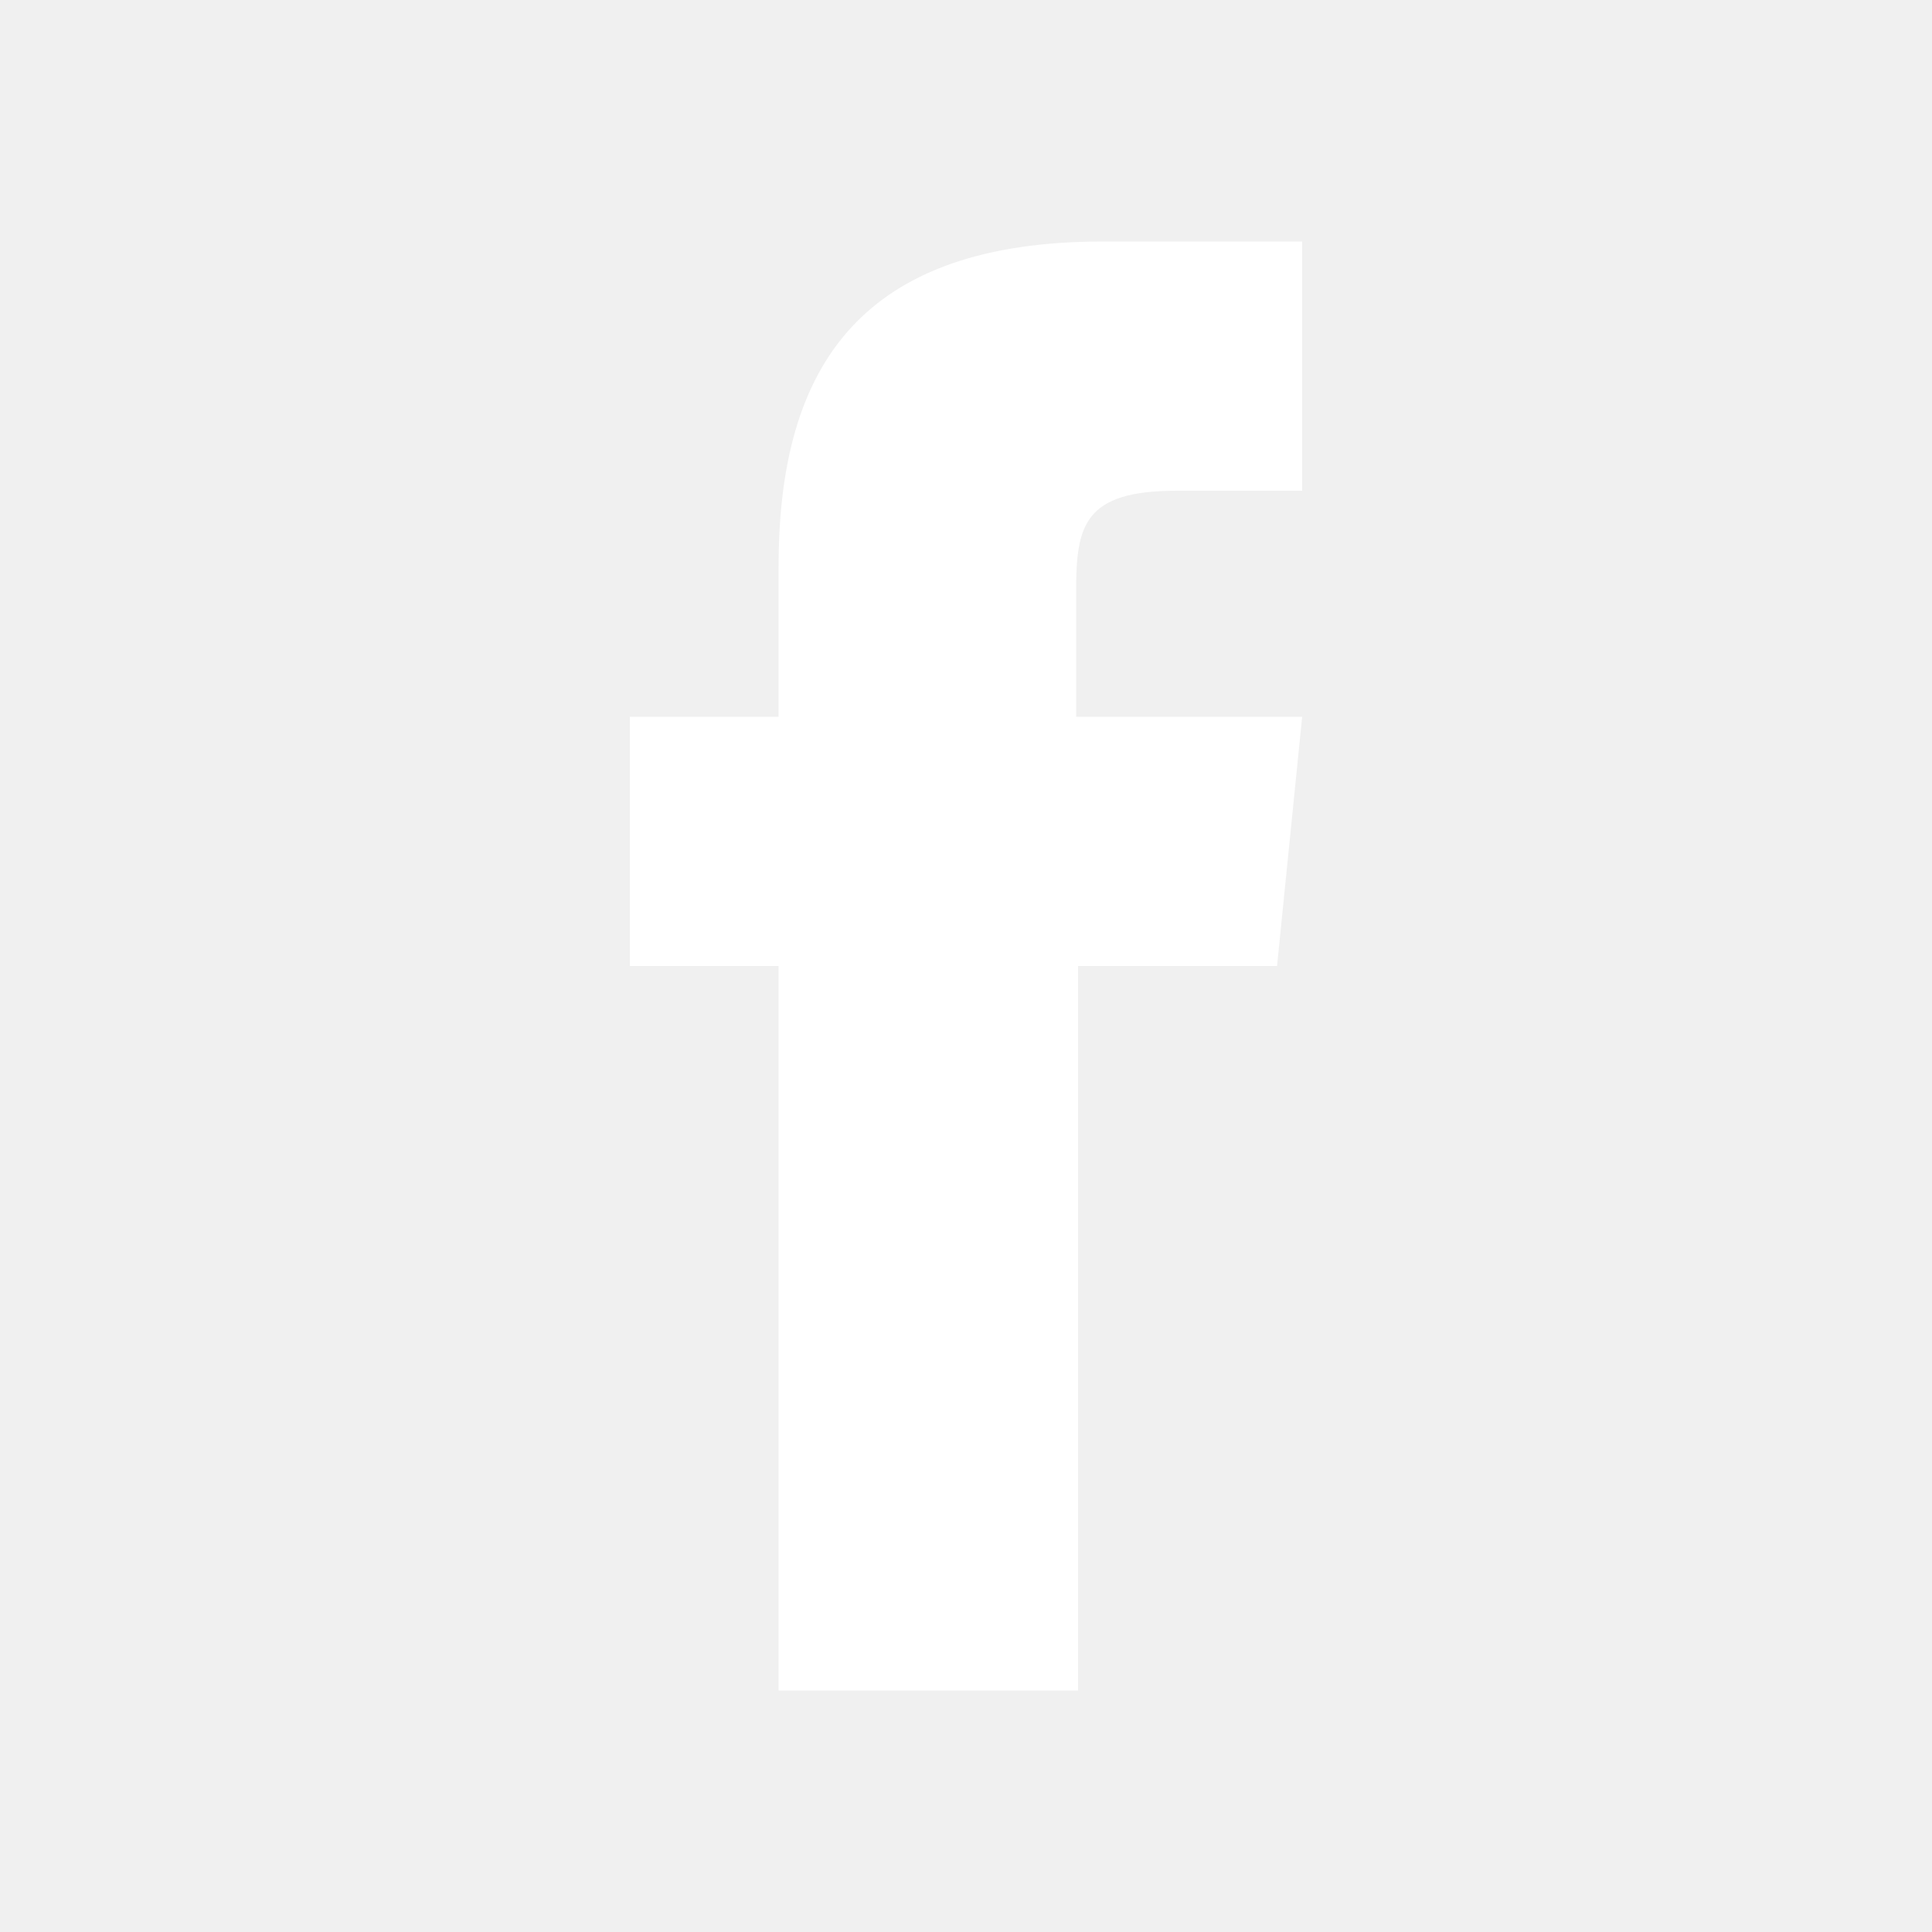
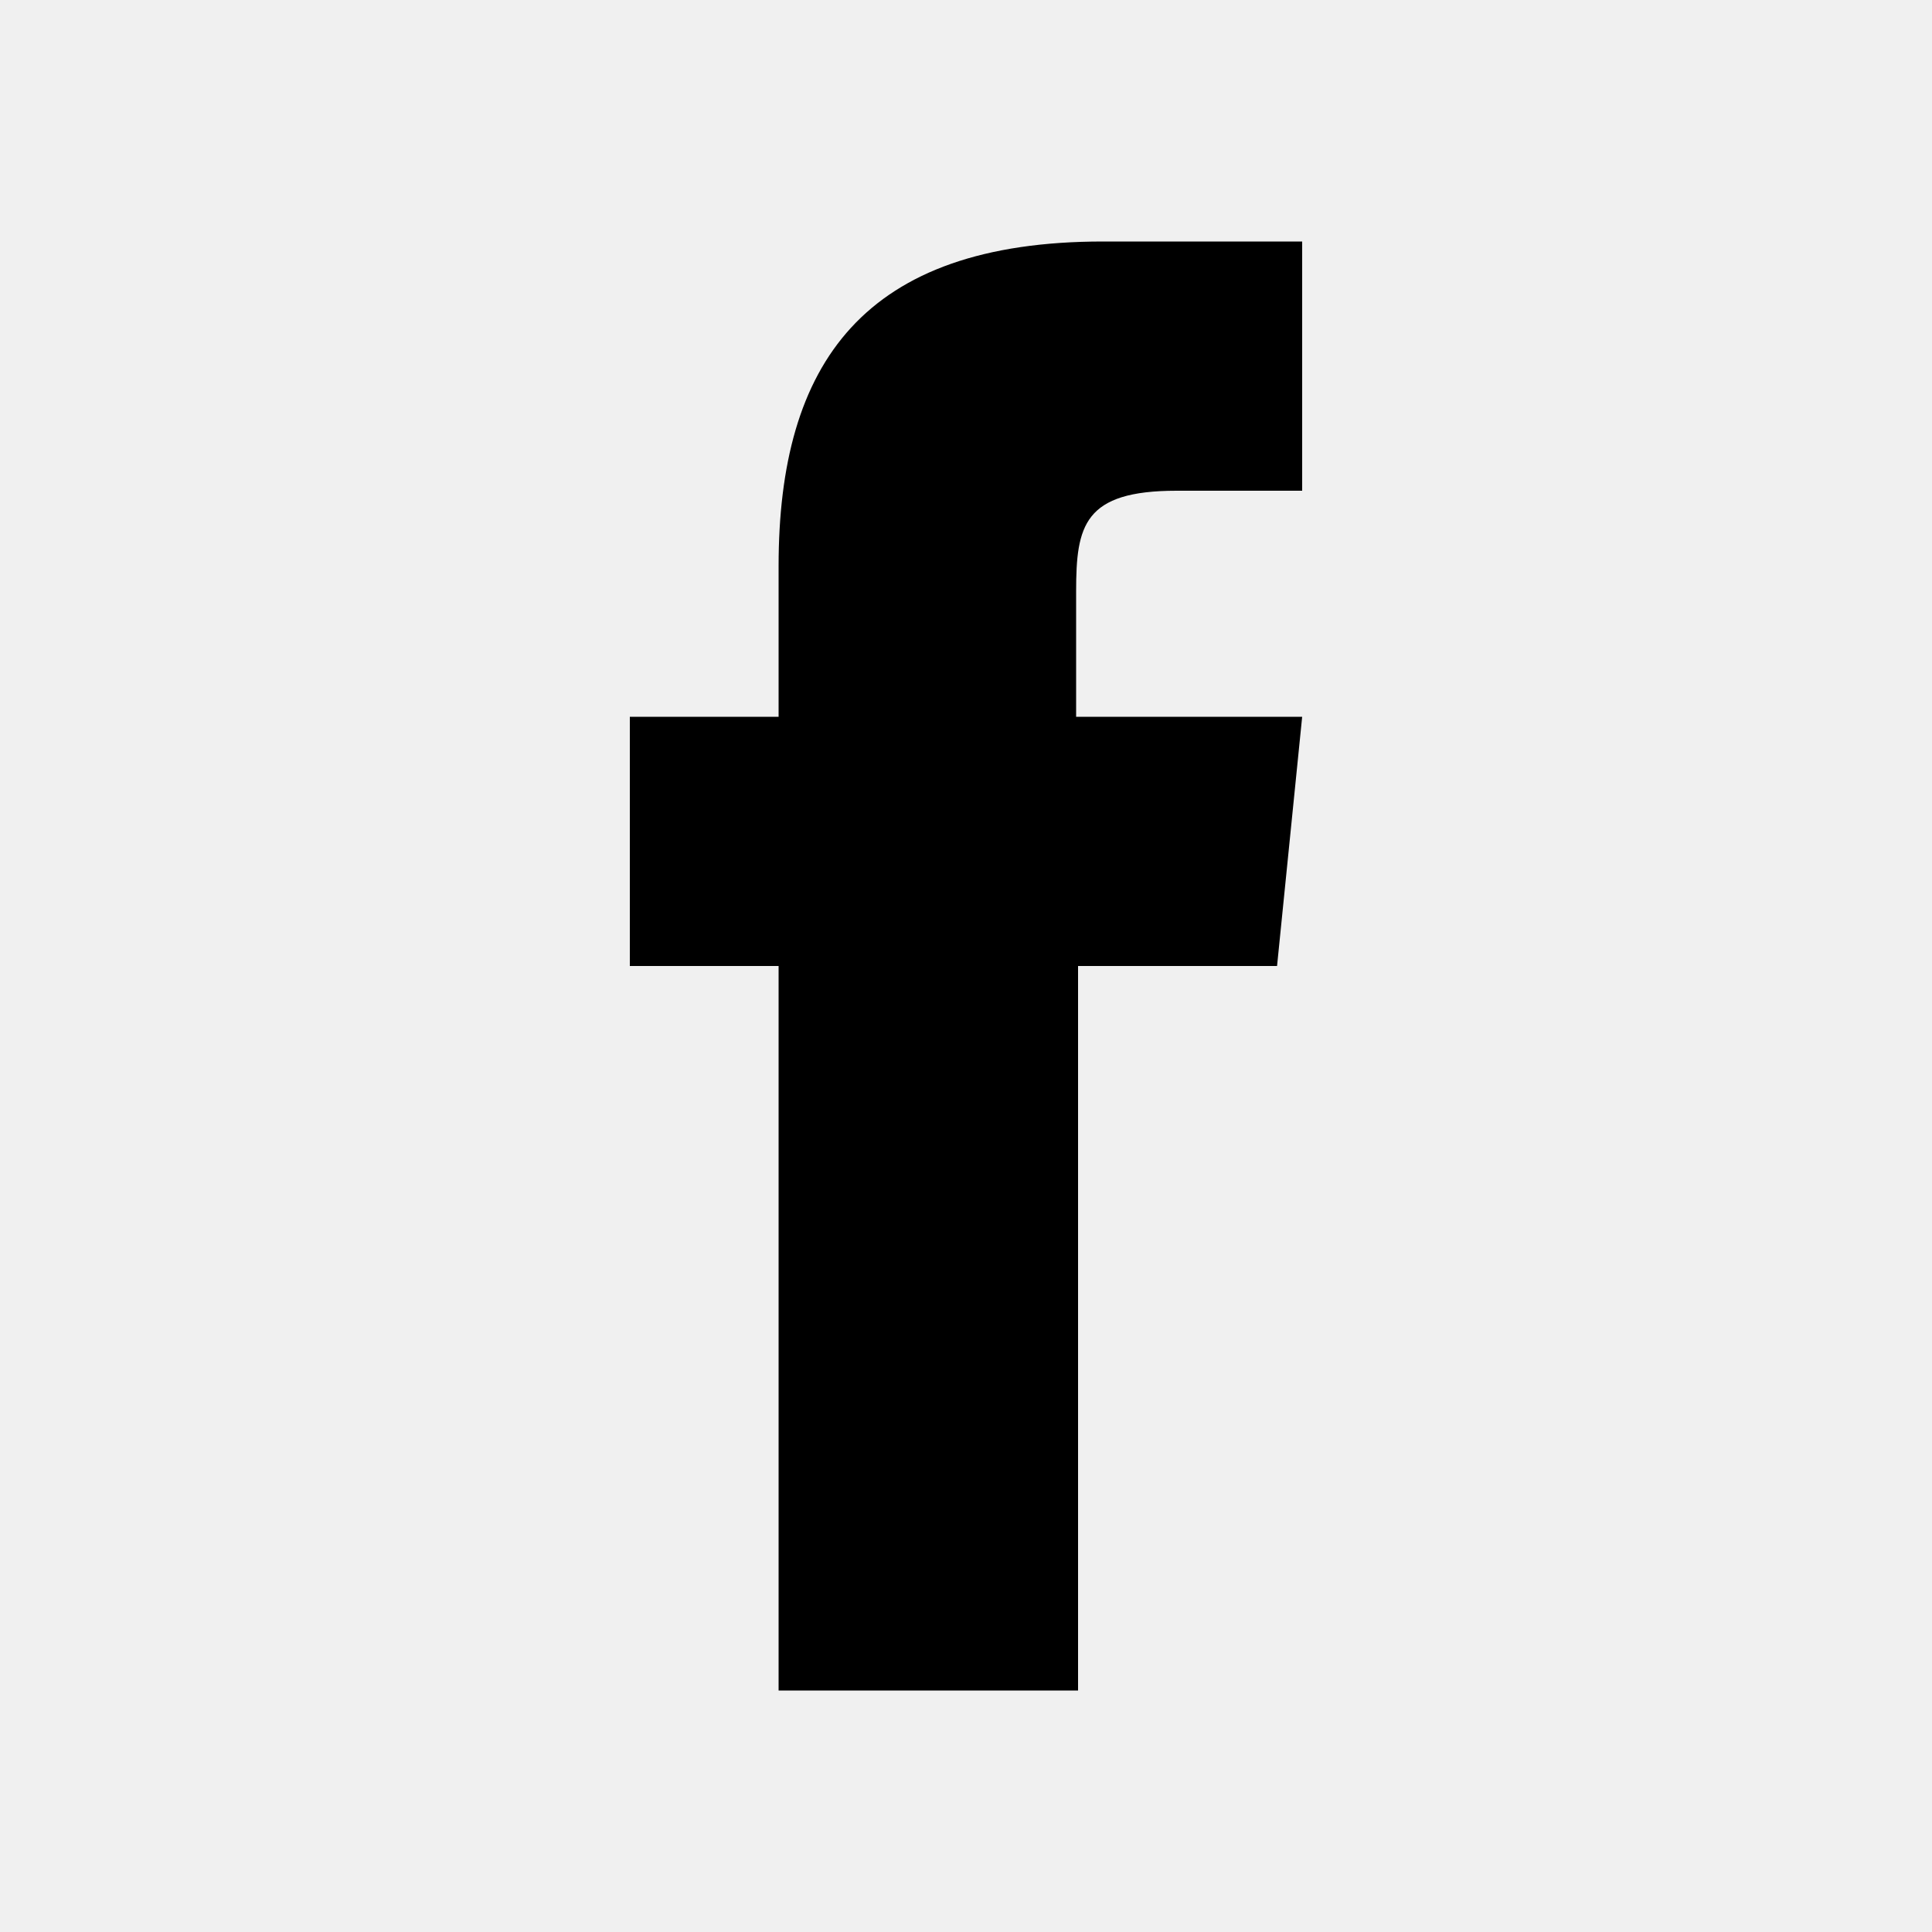
<svg xmlns="http://www.w3.org/2000/svg" viewBox="0 0 100 100">
-   <path d="M55.8 87.5H40.3V50h-7.7V37.1h7.7v-7.8c0-10.5 4.4-16.8 16.8-16.8h10.3v12.9h-6.5c-4.8 0-5.2 1.8-5.2 5.2v6.5h11.7L66.1 50H55.8v37.5z" fill="#fff" />
+   <path d="M55.8 87.5H40.3V50h-7.7V37.1h7.7v-7.8c0-10.5 4.4-16.8 16.8-16.8h10.3v12.9h-6.5c-4.8 0-5.2 1.8-5.2 5.2v6.5h11.7L66.1 50H55.8v37.5z" fill="inherit" />
</svg>
